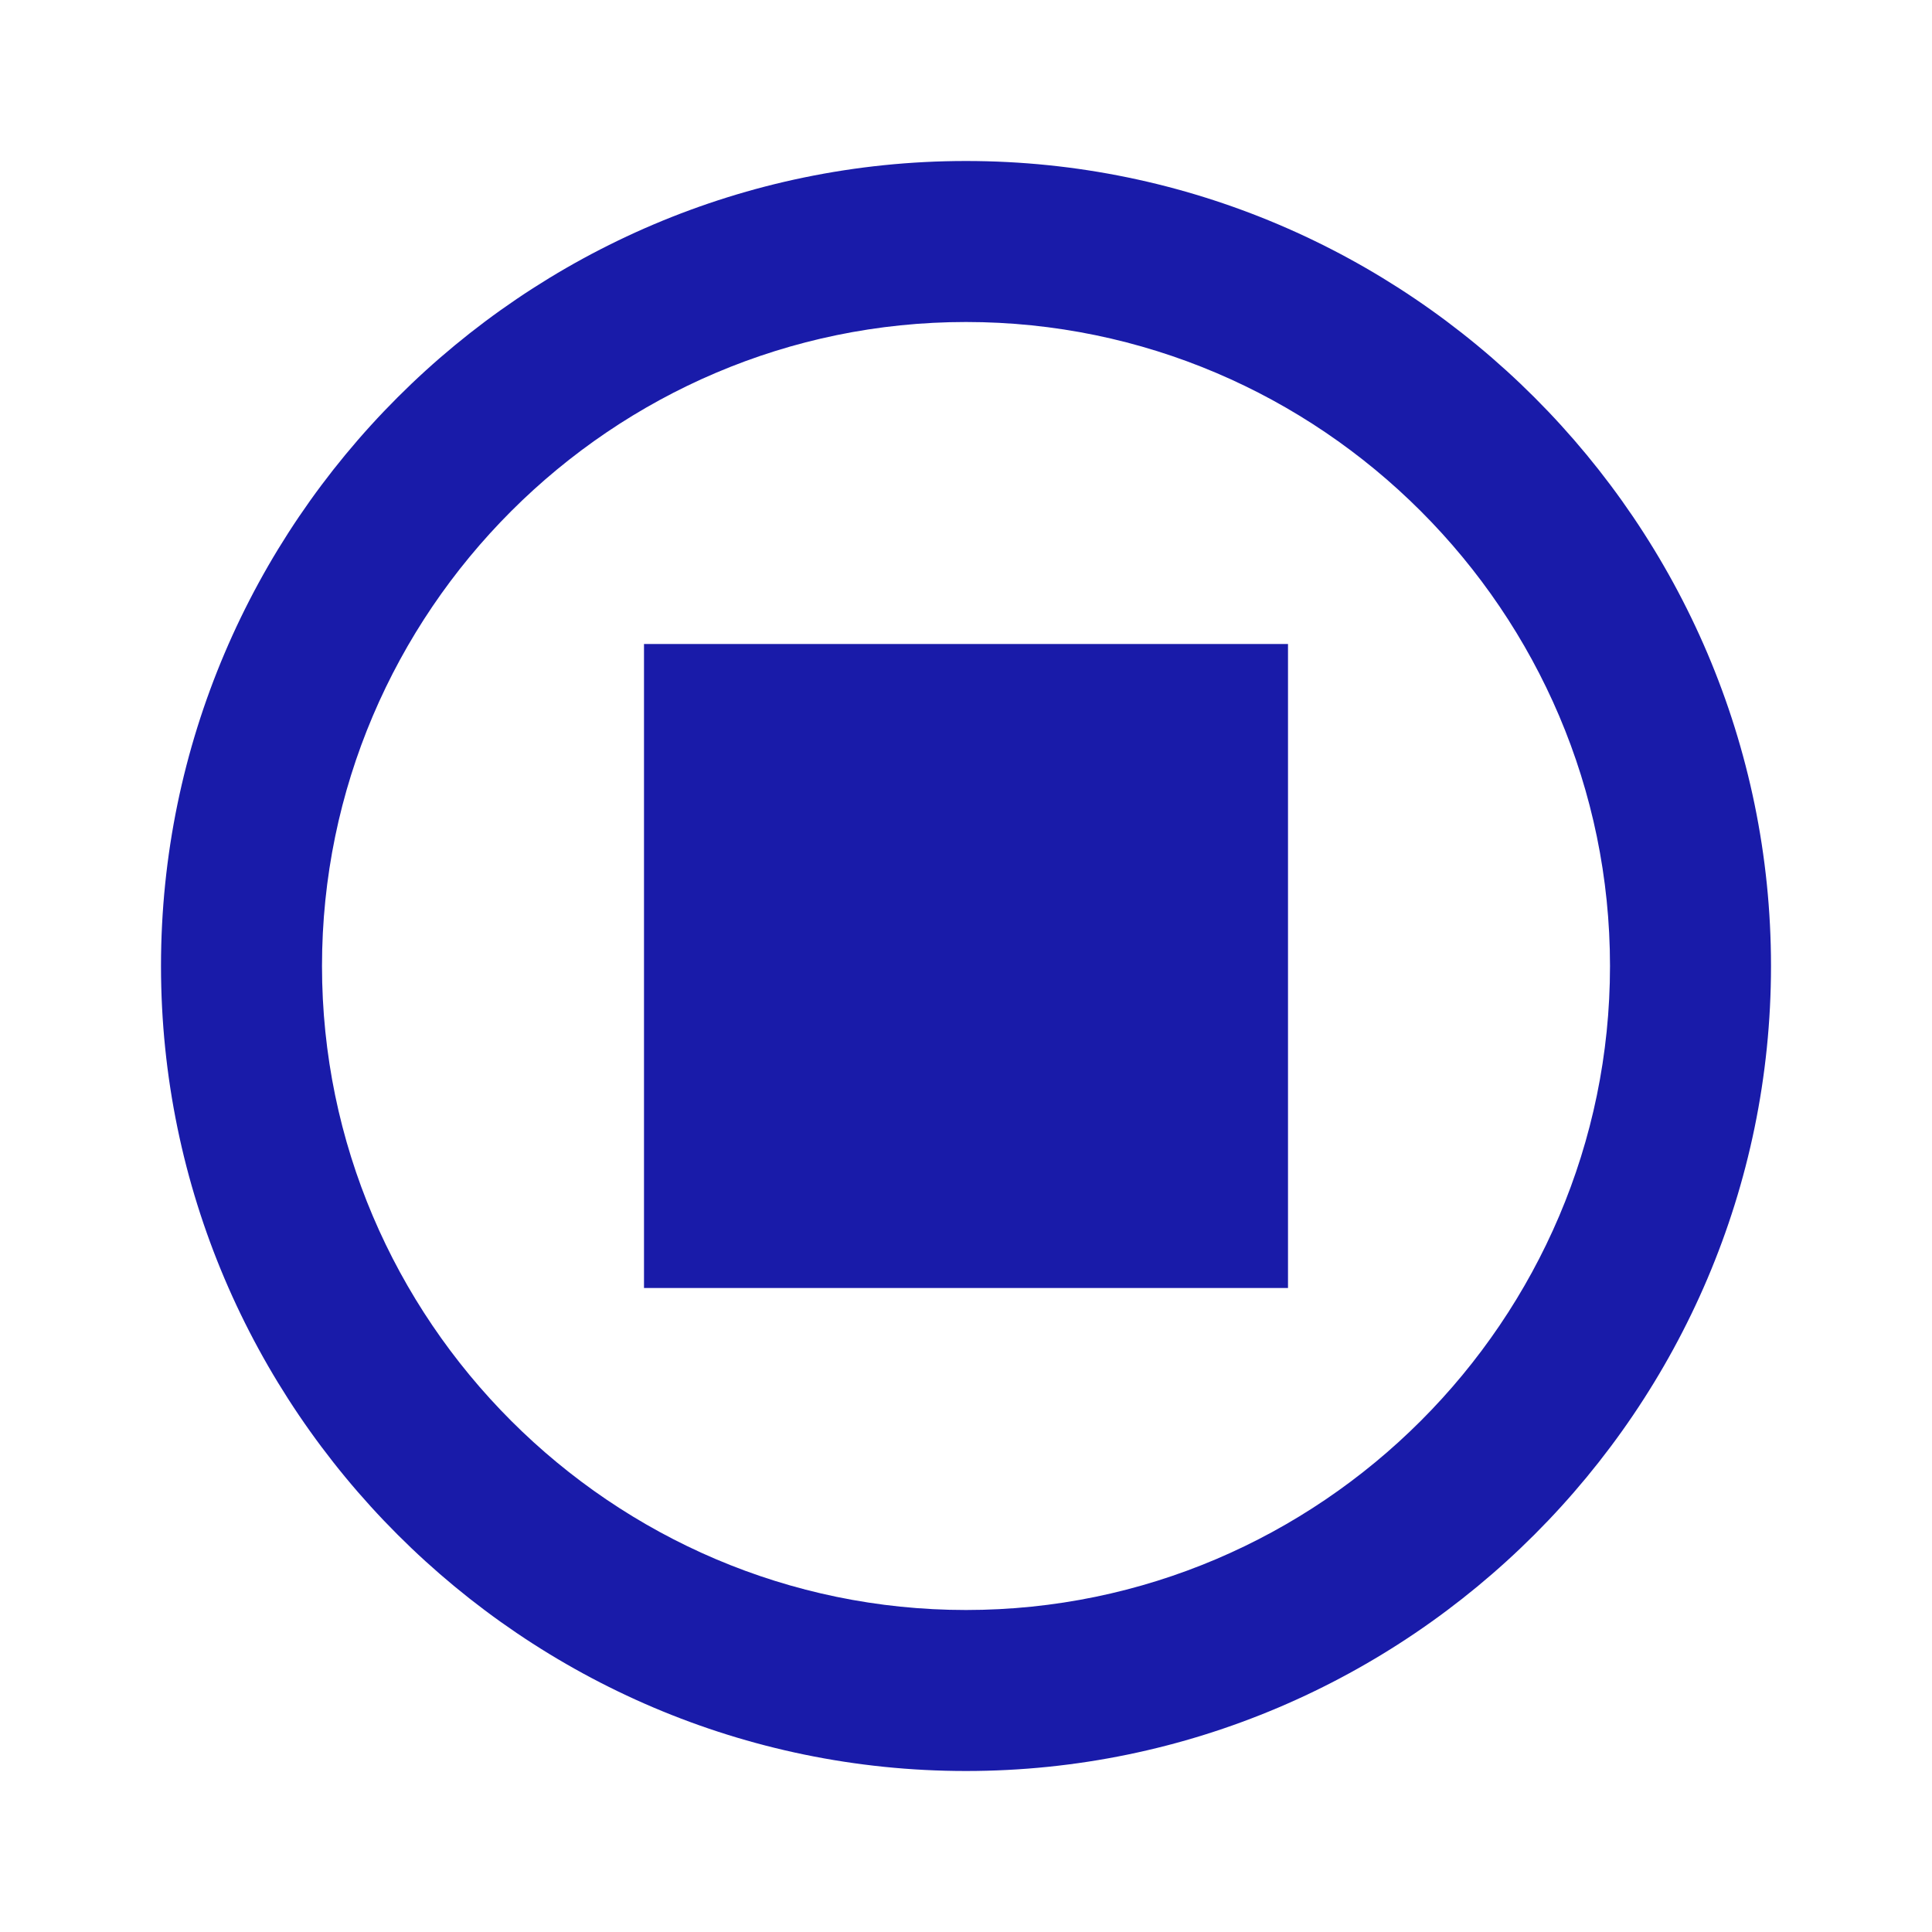
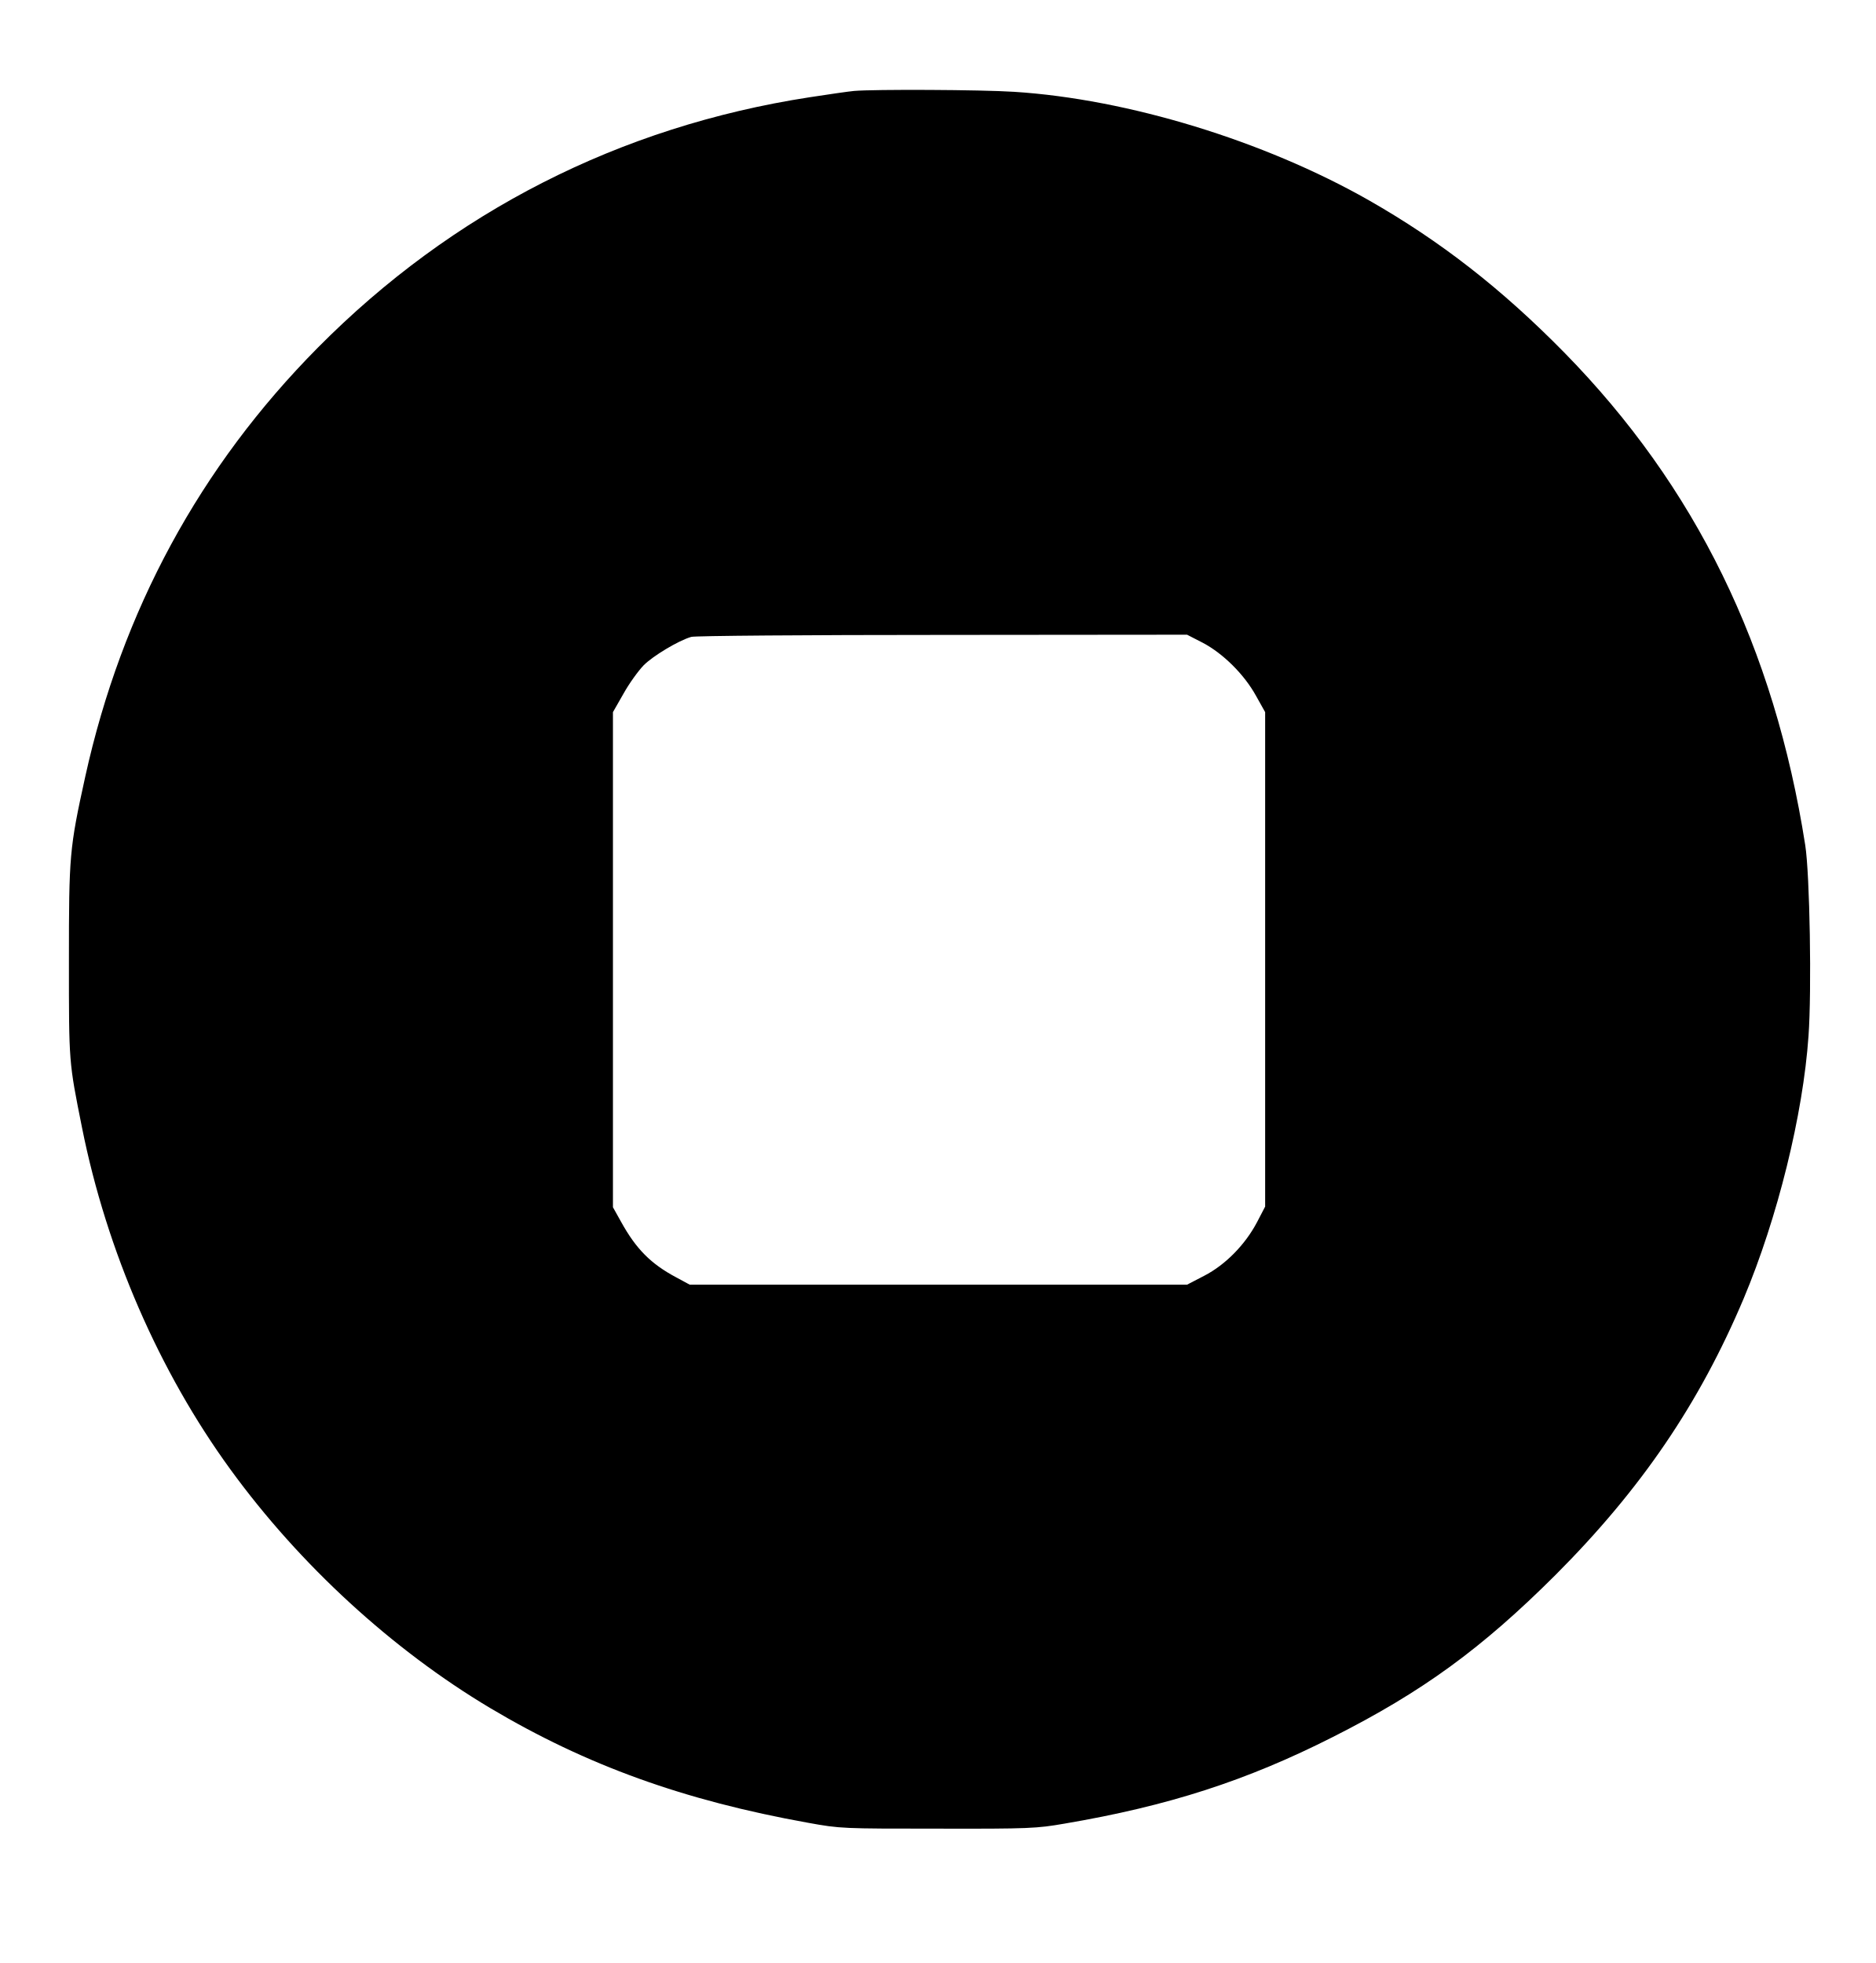
- <svg xmlns="http://www.w3.org/2000/svg" version="1.1" id="Layer_1" x="0px" y="0px" viewBox="0 0 24 24" style="enable-background:new 0 0 24 24;" xml:space="preserve">
-   <style type="text/css">
- 	.st0{fill:none;}
- 	.st1{fill:#191BA9;}
- </style>
-   <rect class="st0" width="24" height="24" />
-   <path class="st1" d="M12,2C6.5,2,2,6.5,2,12s4.5,10,10,10s10-4.5,10-10S17.5,2,12,2z M12,20c-4.4,0-8-3.6-8-8s3.6-8,8-8s8,3.6,8,8  S16.4,20,12,20z M16,16H8V8h8V16z" />
+ <svg xmlns="http://www.w3.org/2000/svg" version="1.0" width="860pt" height="900pt" viewBox="0 0 860 900" preserveAspectRatio="xMidYMid meet">
+   <g transform="translate(0,900) scale(0.1,-0.1)" fill="#000000" stroke="none">
+     <path d="M3915 8583 c-22 -2 -114 -15 -204 -29 -869 -134 -1637 -525 -2254 -1148 -540 -545 -898 -1205 -1066 -1966 -73 -332 -75 -361 -75 -845 0 -471 -1 -460 60 -765 113 -565 354 -1119 681 -1568 318 -437 741 -825 1190 -1093 442 -263 889 -424 1457 -526 149 -27 157 -27 596 -27 420 -1 453 1 580 23 477 81 835 197 1230 397 412 208 683 406 1021 743 393 394 659 785 863 1268 155 369 272 842 297 1203 15 208 6 741 -15 875 -142 907 -502 1644 -1105 2259 -288 293 -568 511 -896 698 -480 273 -1106 464 -1625 497 -153 10 -644 12 -735 4z m1599 -2530 c93 -49 190 -145 244 -243 l42 -75 0 -1134 0 -1133 -37 -71 c-54 -103 -145 -196 -242 -246 l-79 -41 -1140 0 -1140 0 -61 33 c-117 62 -185 131 -253 254 l-38 68 0 1135 0 1135 48 84 c26 47 68 105 93 131 43 43 159 113 218 130 14 5 532 9 1150 9 l1123 1 72 -37z" />
+   </g>
</svg>
